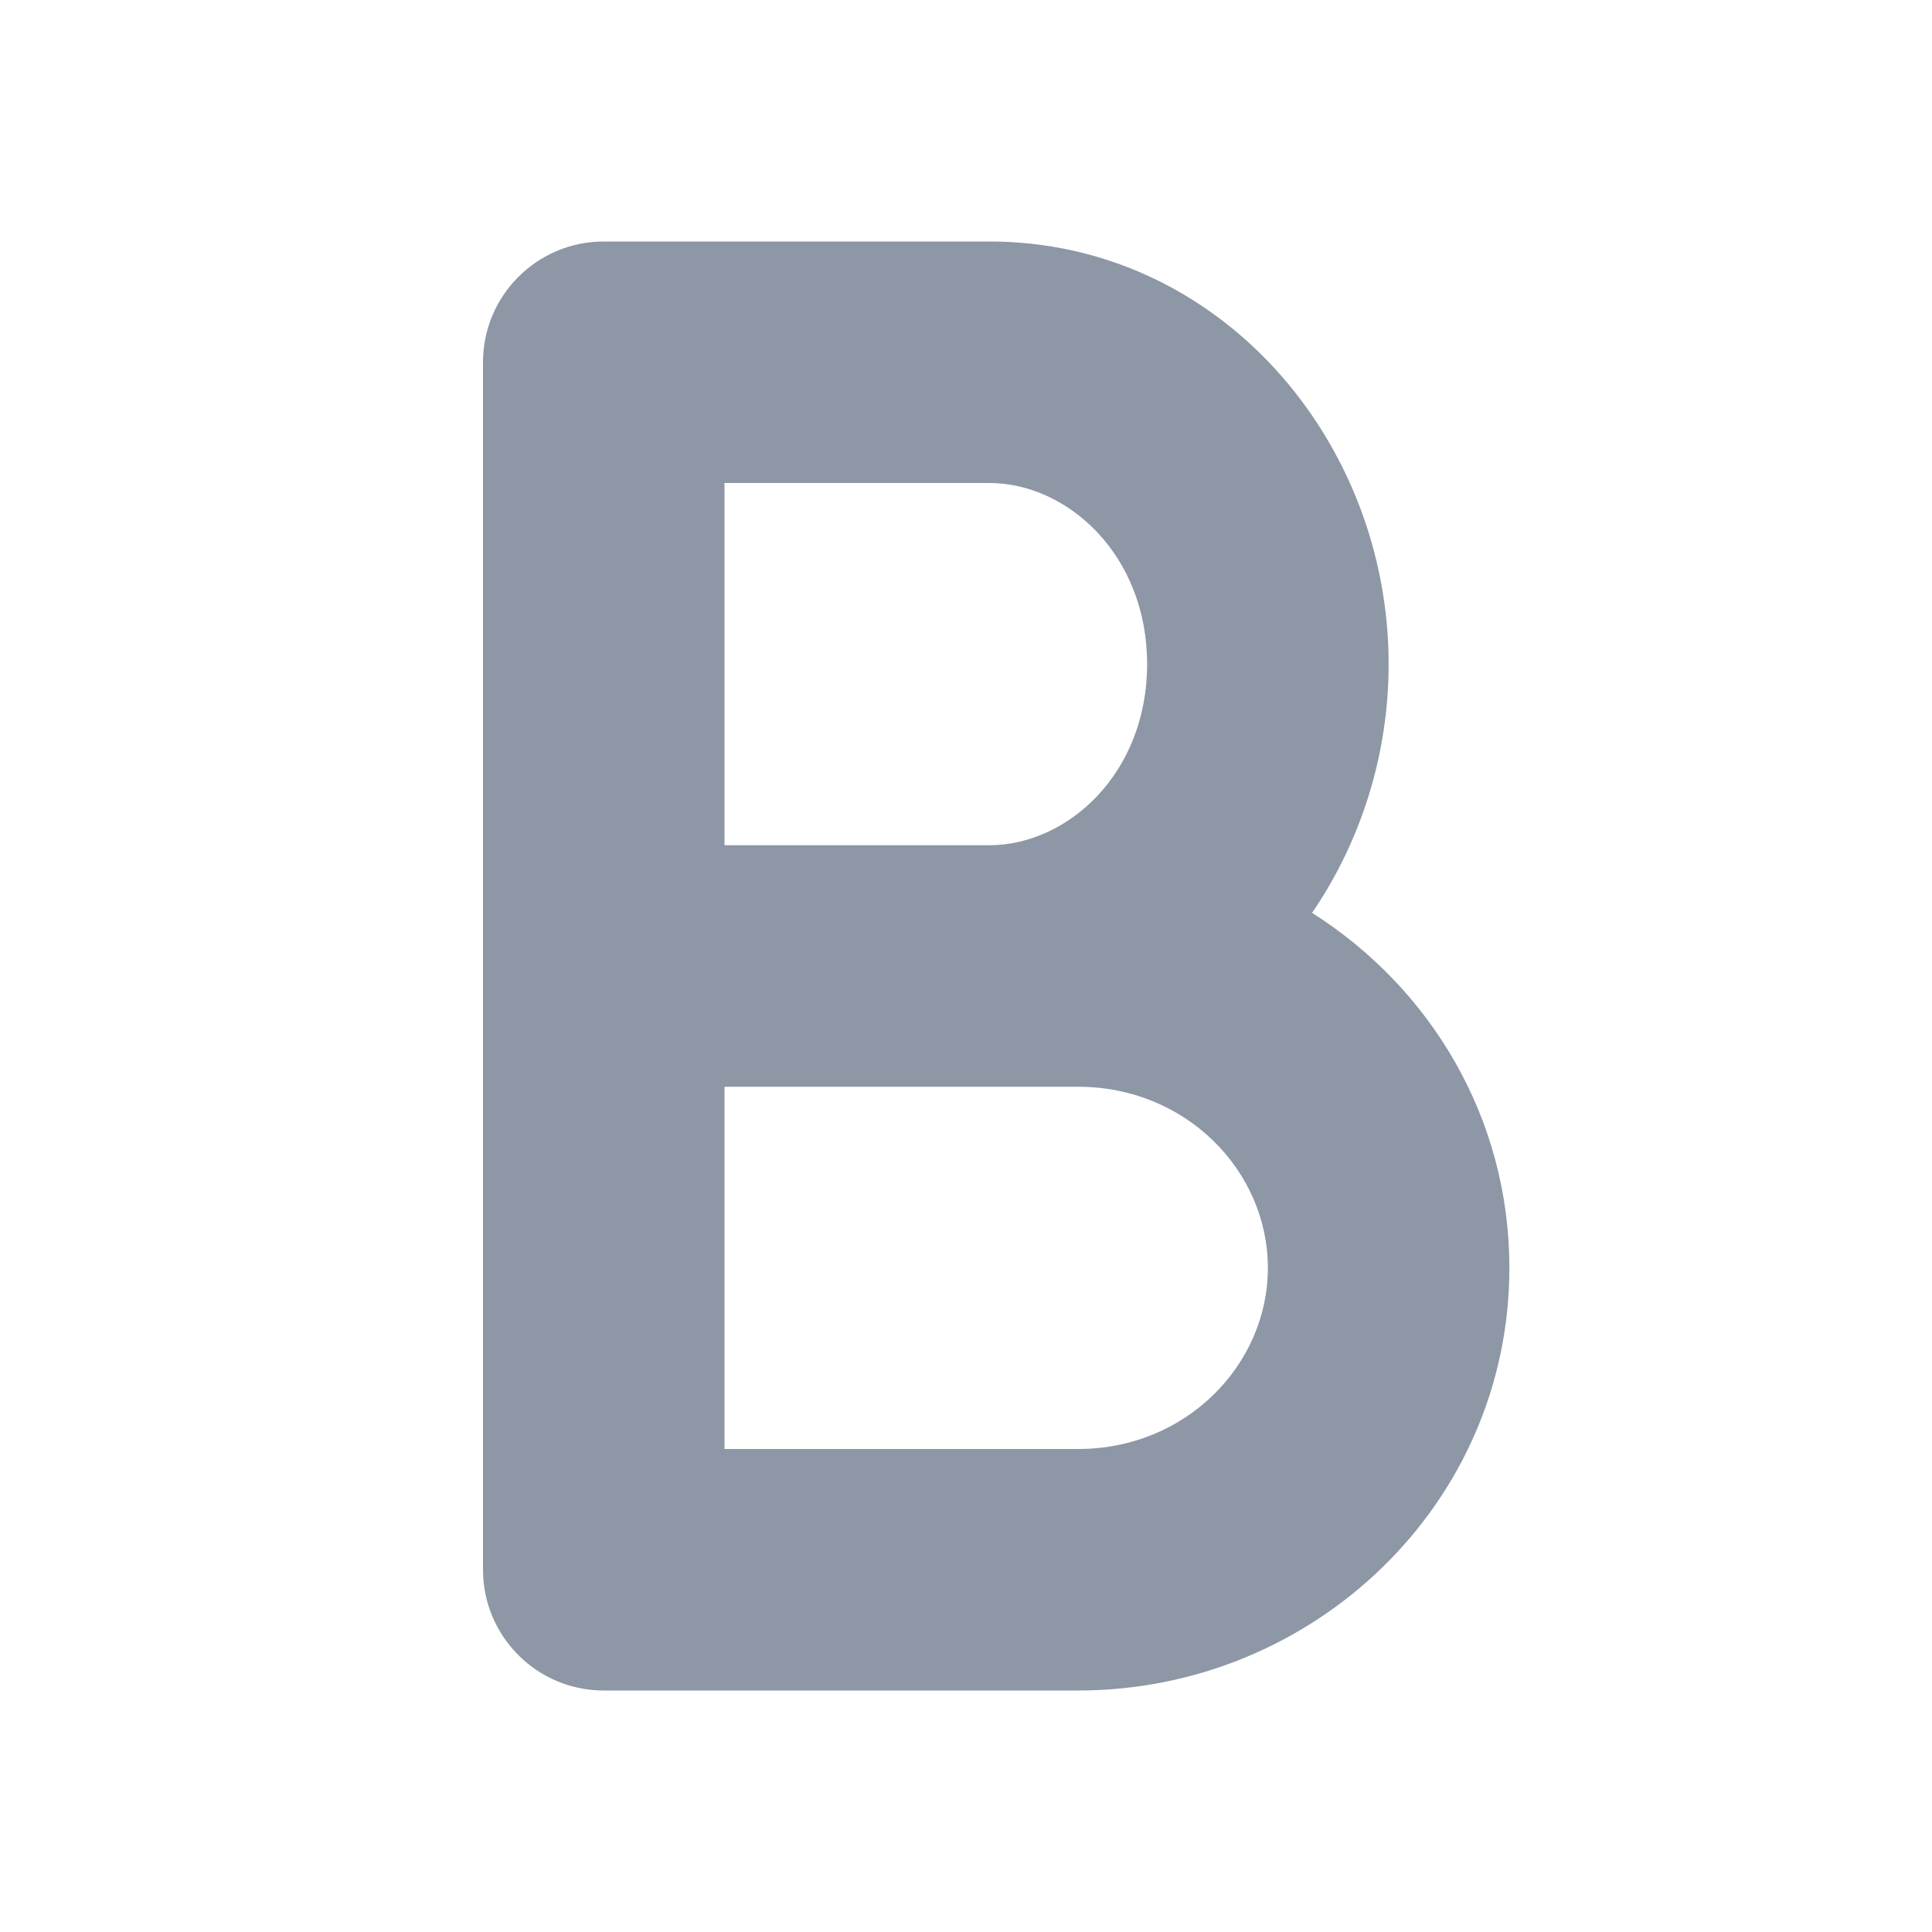
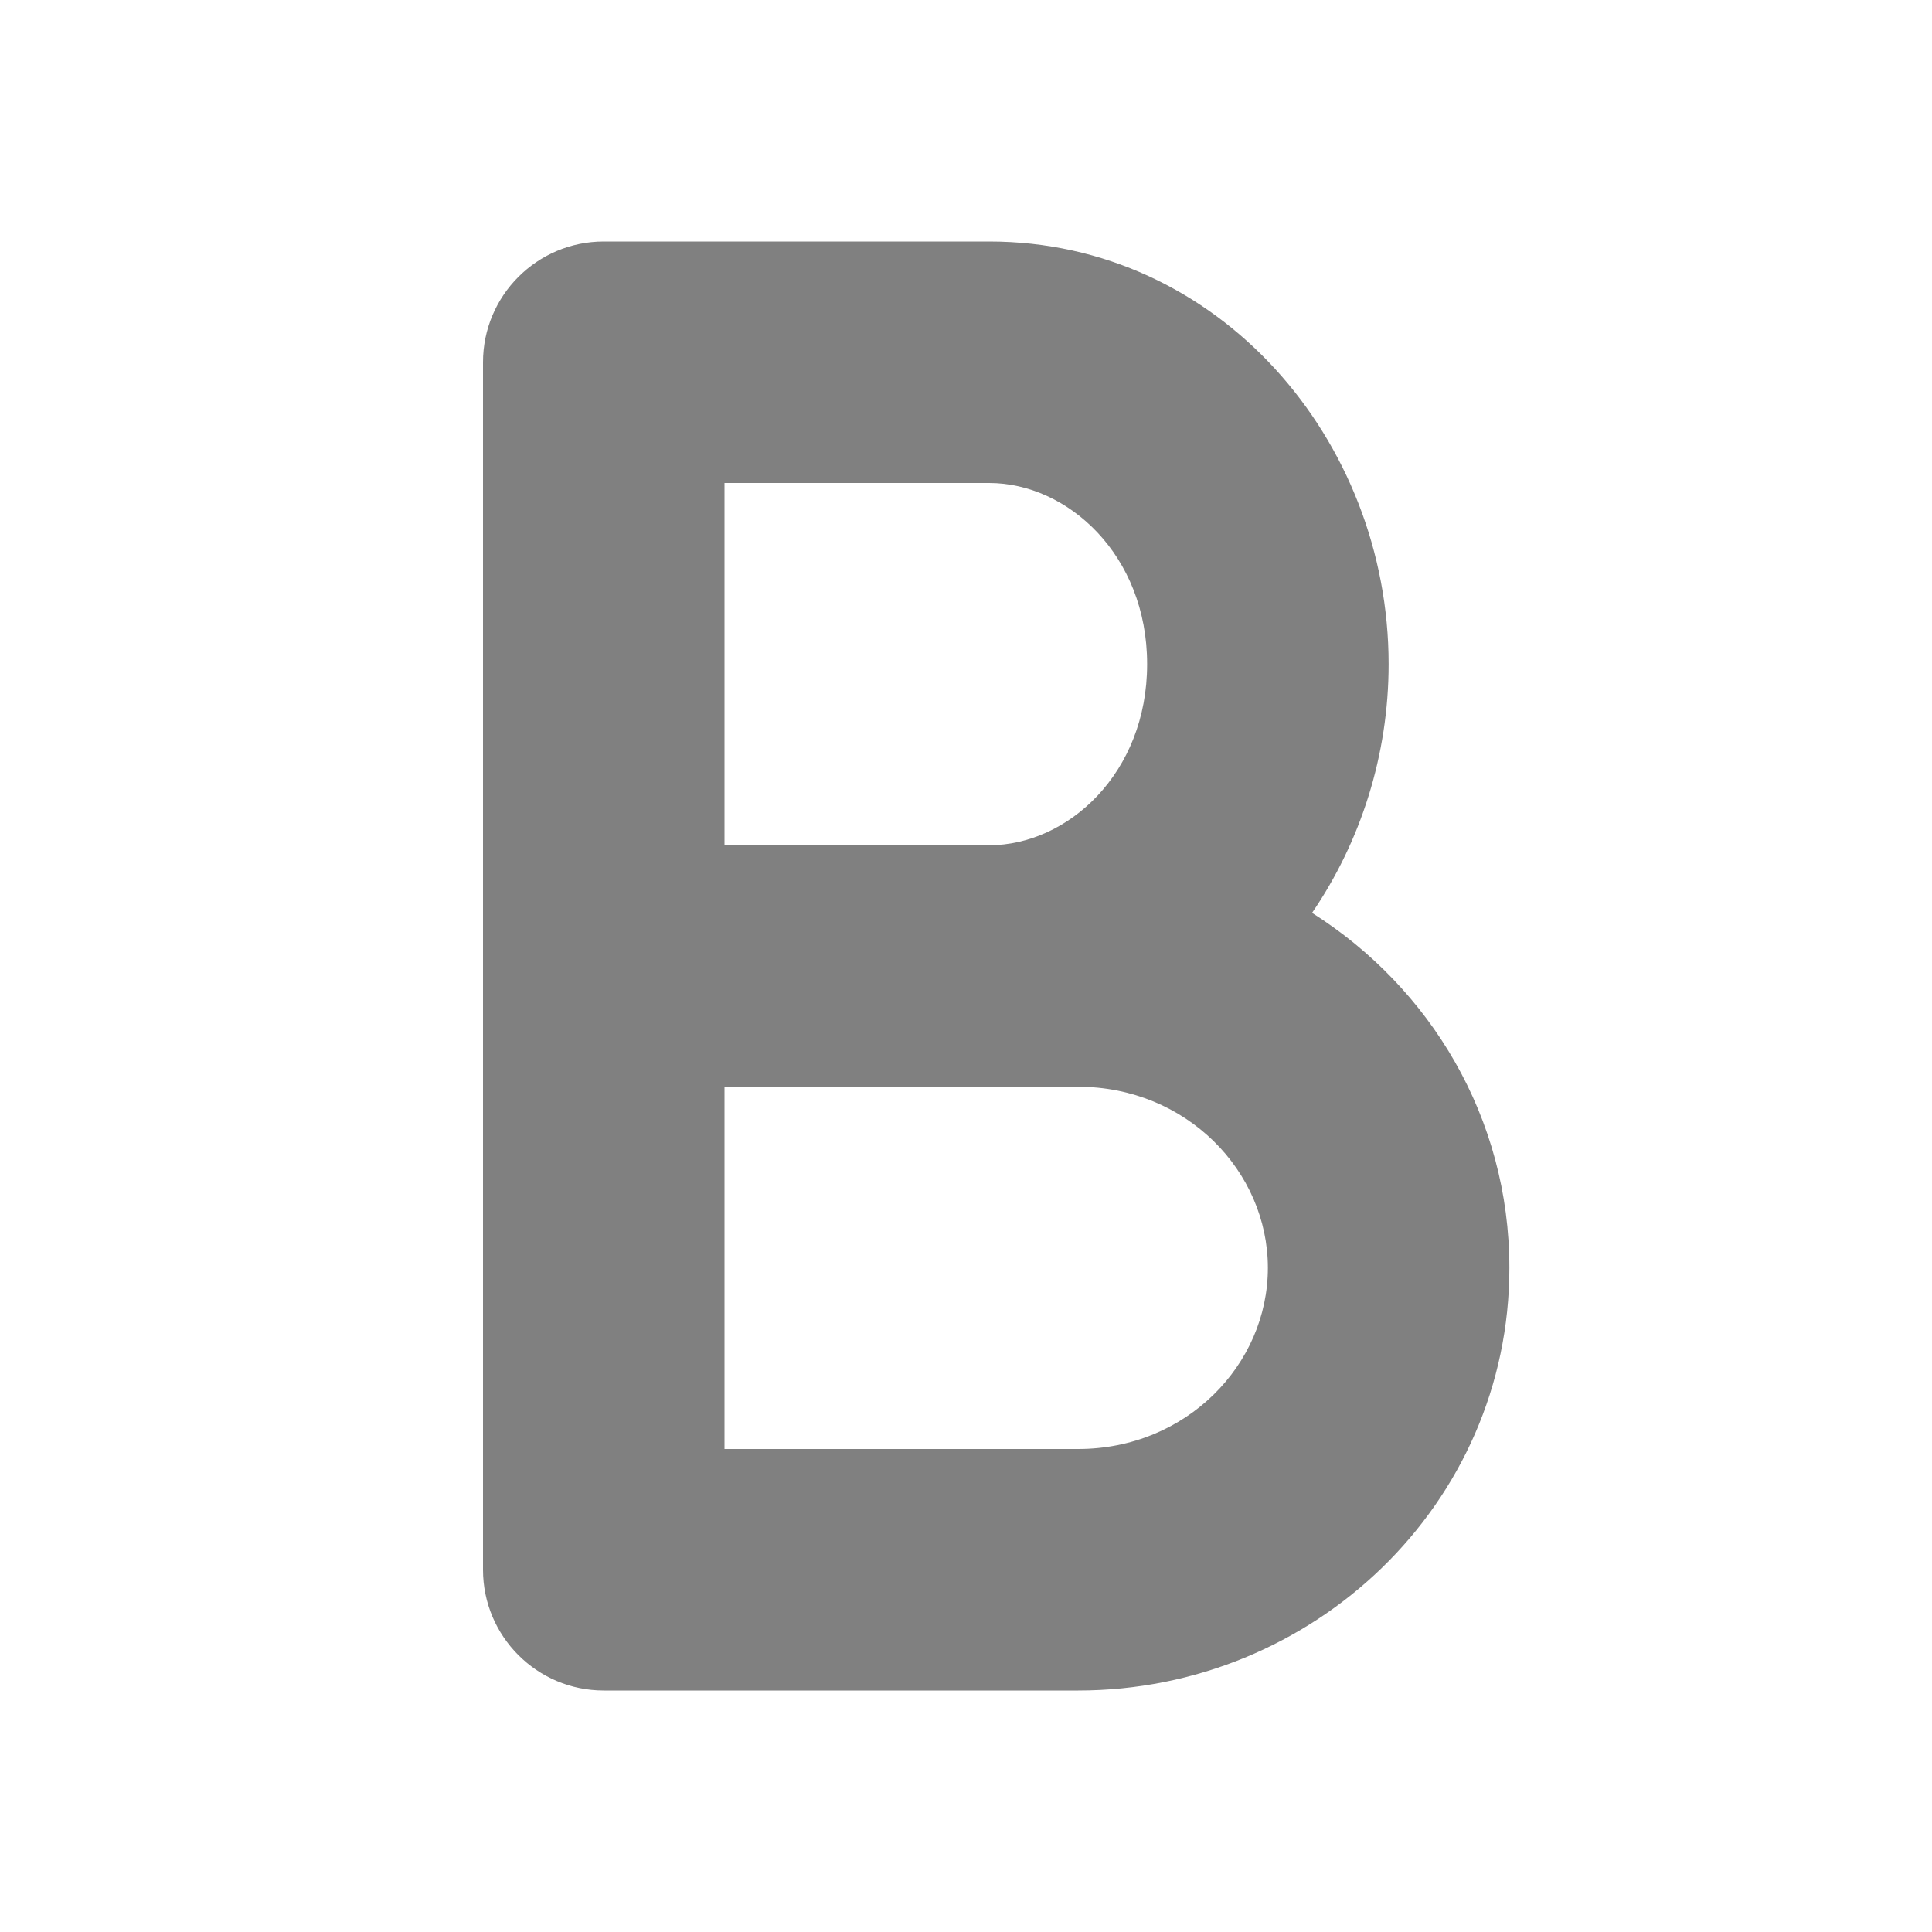
<svg xmlns="http://www.w3.org/2000/svg" width="16" height="16" viewBox="0 0 16 16" fill="none">
-   <path fill-rule="evenodd" clip-rule="evenodd" d="M4 3C4 2.448 4.448 2 5 2H8.192C10.093 2 11.5 3.644 11.5 5.5C11.5 6.253 11.268 6.972 10.866 7.56C11.844 8.179 12.5 9.255 12.5 10.5C12.5 12.459 10.874 14 8.929 14H5C4.448 14 4 13.552 4 13V3ZM6 4V7H8.192C8.841 7 9.5 6.405 9.5 5.5C9.5 4.595 8.841 4 8.192 4H6ZM6 9V12H8.929C9.823 12 10.5 11.302 10.5 10.5C10.5 9.698 9.823 9 8.929 9H6Z" fill="#8D97A5" />
+   <path fill-rule="evenodd" clip-rule="evenodd" d="M4 3C4 2.448 4.448 2 5 2H8.192C10.093 2 11.5 3.644 11.5 5.5C11.5 6.253 11.268 6.972 10.866 7.56C11.844 8.179 12.5 9.255 12.5 10.5C12.5 12.459 10.874 14 8.929 14H5C4.448 14 4 13.552 4 13V3ZM6 4V7H8.192C8.841 7 9.5 6.405 9.5 5.5C9.5 4.595 8.841 4 8.192 4H6ZM6 9V12H8.929C9.823 12 10.5 11.302 10.5 10.5C10.5 9.698 9.823 9 8.929 9H6Z" fill="#808080" />
</svg>
